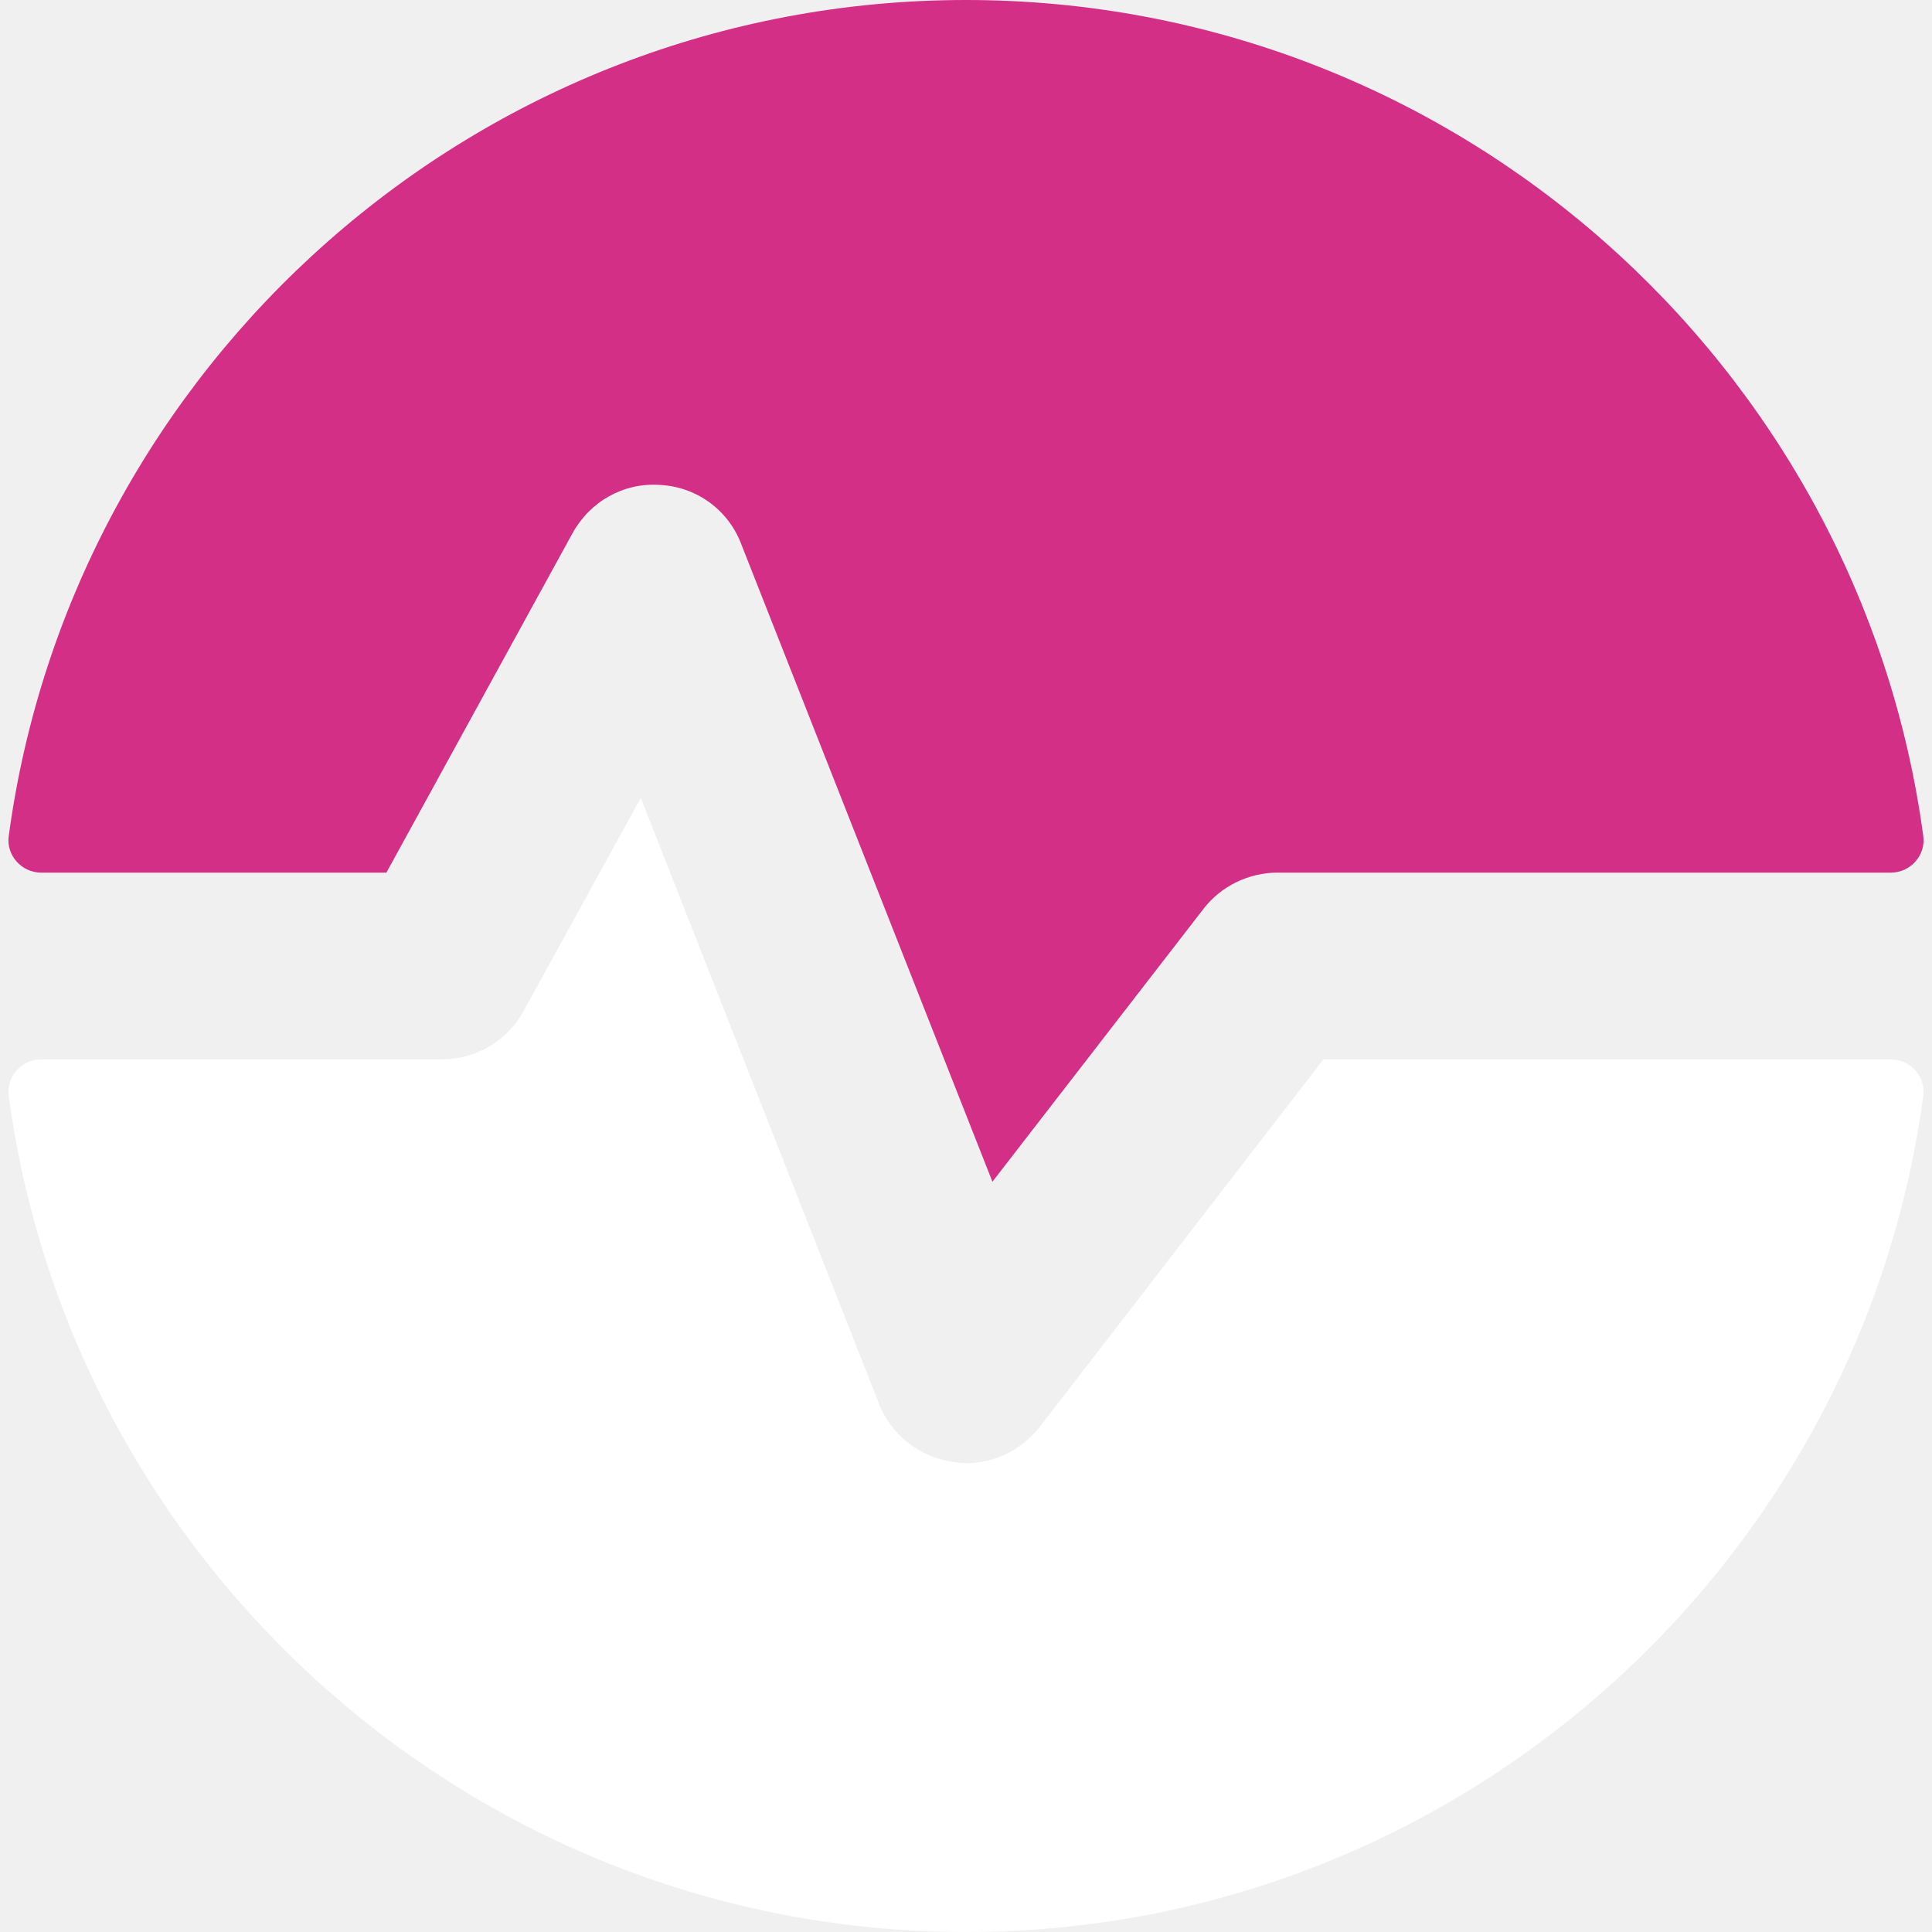
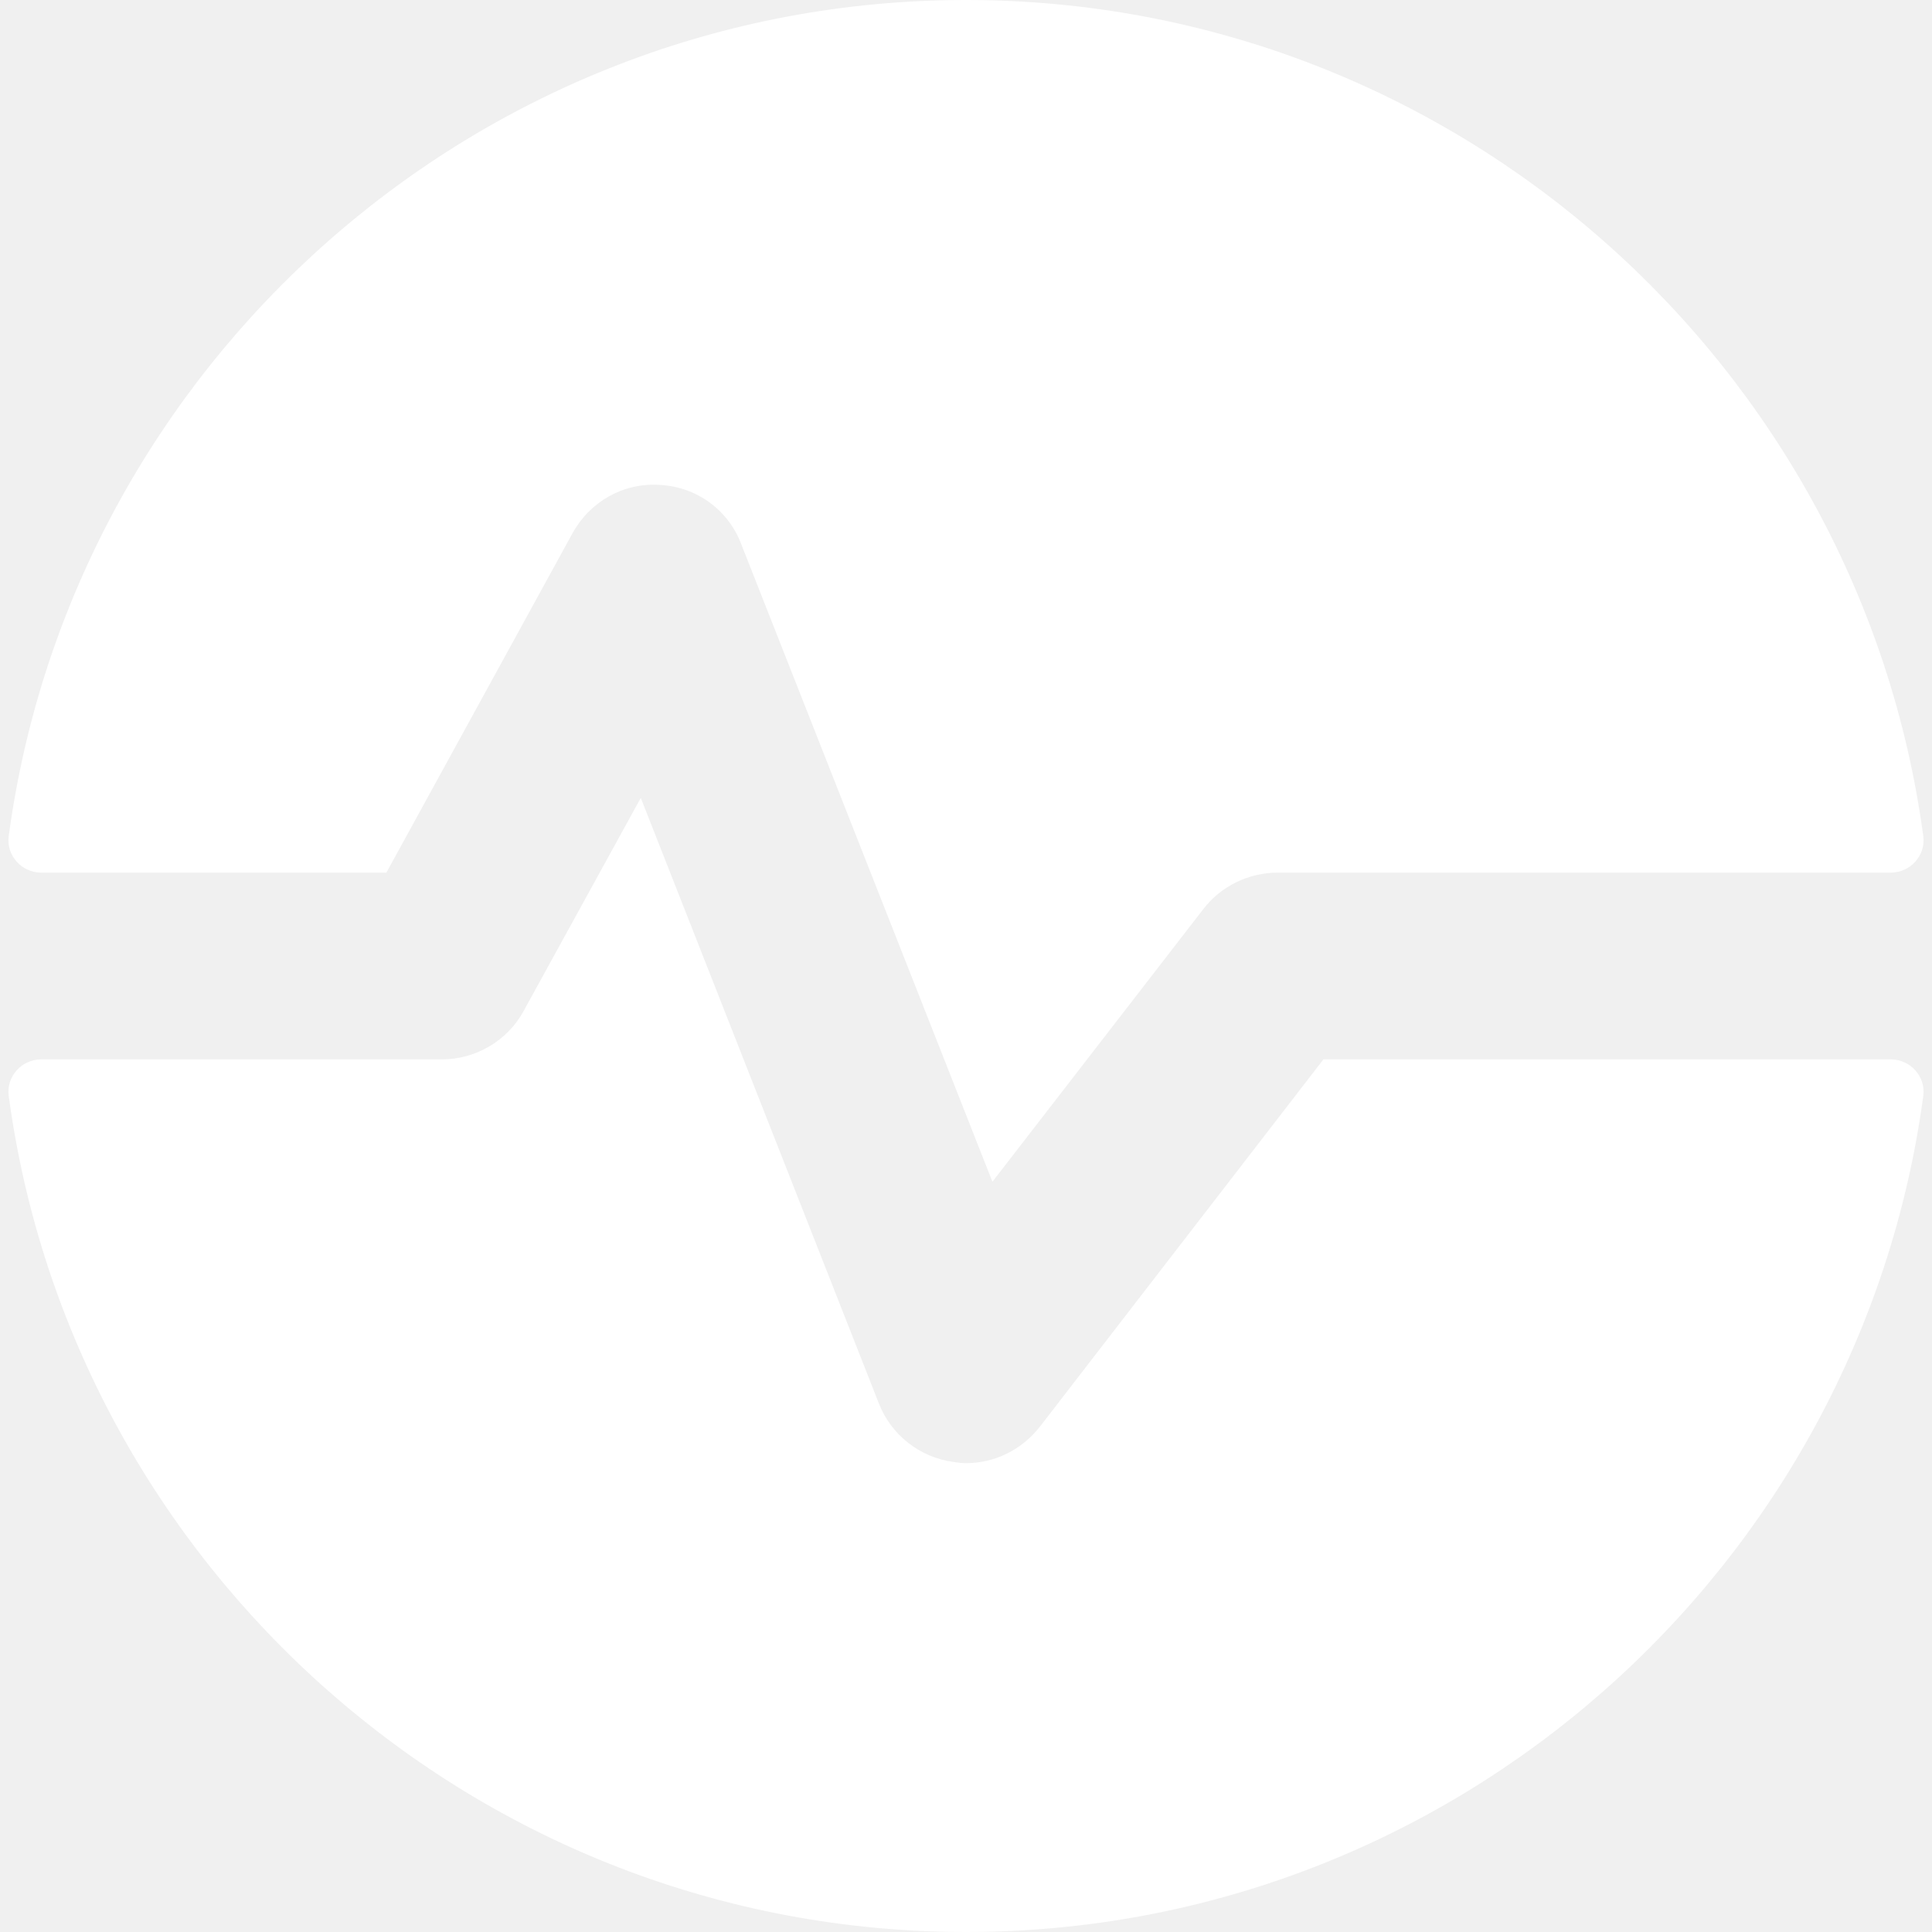
<svg xmlns="http://www.w3.org/2000/svg" width="400" zoomAndPan="magnify" viewBox="0 0 300 300" height="400" preserveAspectRatio="xMidYMid meet" version="1.0">
  <path fill="#ffffff" d="M 150 300 C 225.855 300 288.785 243.34 298.648 170.156 C 299.051 167.172 296.633 164.5 293.617 164.5 L 205.5 164.5 L 161.5 221.5 C 158.699 225.102 154.5 227.199 150 227.199 C 149.301 227.199 148.602 227.098 148 227 C 142.801 226.301 138.398 222.801 136.5 218 L 99.5 123.898 L 81.301 157 C 78.801 161.602 73.898 164.5 68.602 164.5 L 6.383 164.5 C 3.367 164.5 0.949 167.172 1.352 170.156 C 11.215 243.34 74.145 300 150 300 Z M 150 300 " fill-opacity="1" fill-rule="nonzero" />
-   <path fill="#d32f87" d="M 6.383 135.5 L 60 135.5 L 88.898 82.801 C 91.602 77.898 96.801 74.898 102.5 75.301 C 108.199 75.602 113.102 79.199 115.102 84.5 L 154.102 183.5 L 186.898 141.102 C 189.602 137.602 193.898 135.5 198.398 135.5 L 293.617 135.5 C 296.633 135.5 299.051 132.828 298.648 129.844 C 288.785 56.66 225.855 0 150 0 C 74.145 0 11.215 56.66 1.352 129.844 C 0.949 132.828 3.367 135.5 6.383 135.5 Z M 6.383 135.5 " fill-opacity="1" fill-rule="nonzero" />
+   <path fill="#ffffff" d="M 6.383 135.5 L 60 135.5 L 88.898 82.801 C 91.602 77.898 96.801 74.898 102.5 75.301 C 108.199 75.602 113.102 79.199 115.102 84.5 L 154.102 183.5 L 186.898 141.102 C 189.602 137.602 193.898 135.5 198.398 135.5 L 293.617 135.5 C 296.633 135.5 299.051 132.828 298.648 129.844 C 288.785 56.66 225.855 0 150 0 C 74.145 0 11.215 56.66 1.352 129.844 C 0.949 132.828 3.367 135.5 6.383 135.5 Z M 6.383 135.5 " fill-opacity="1" fill-rule="nonzero" />
</svg>
